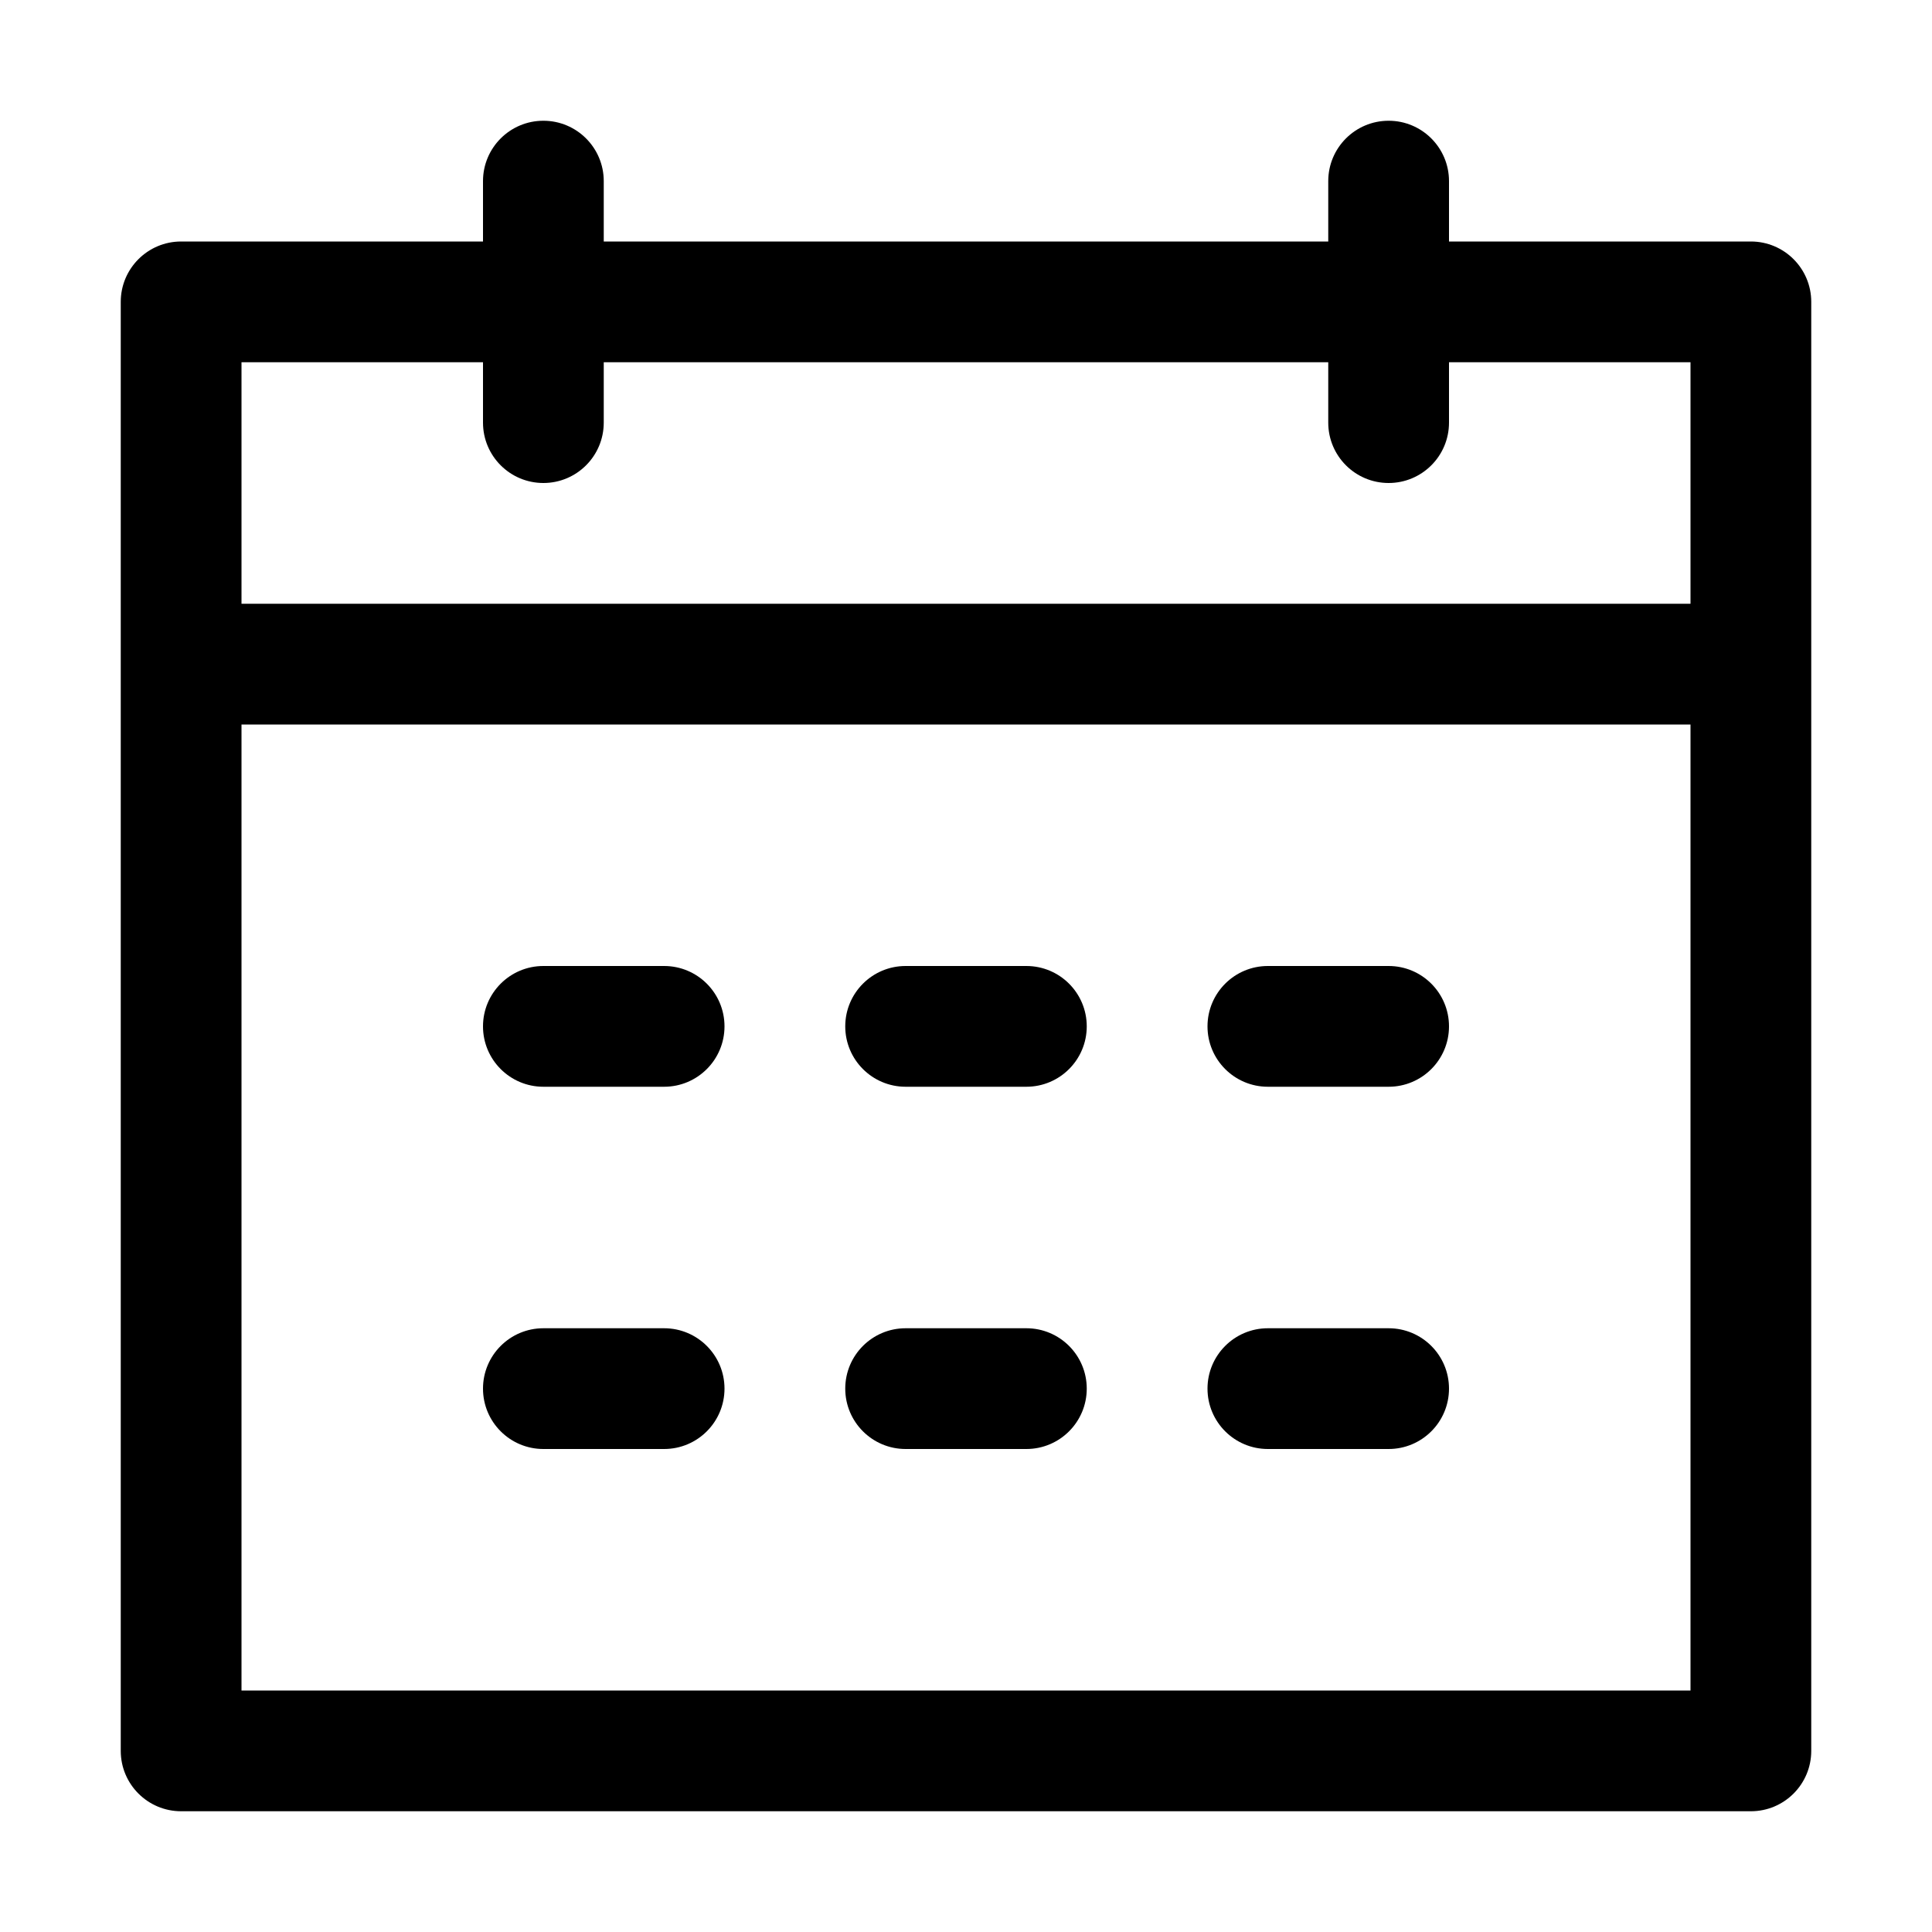
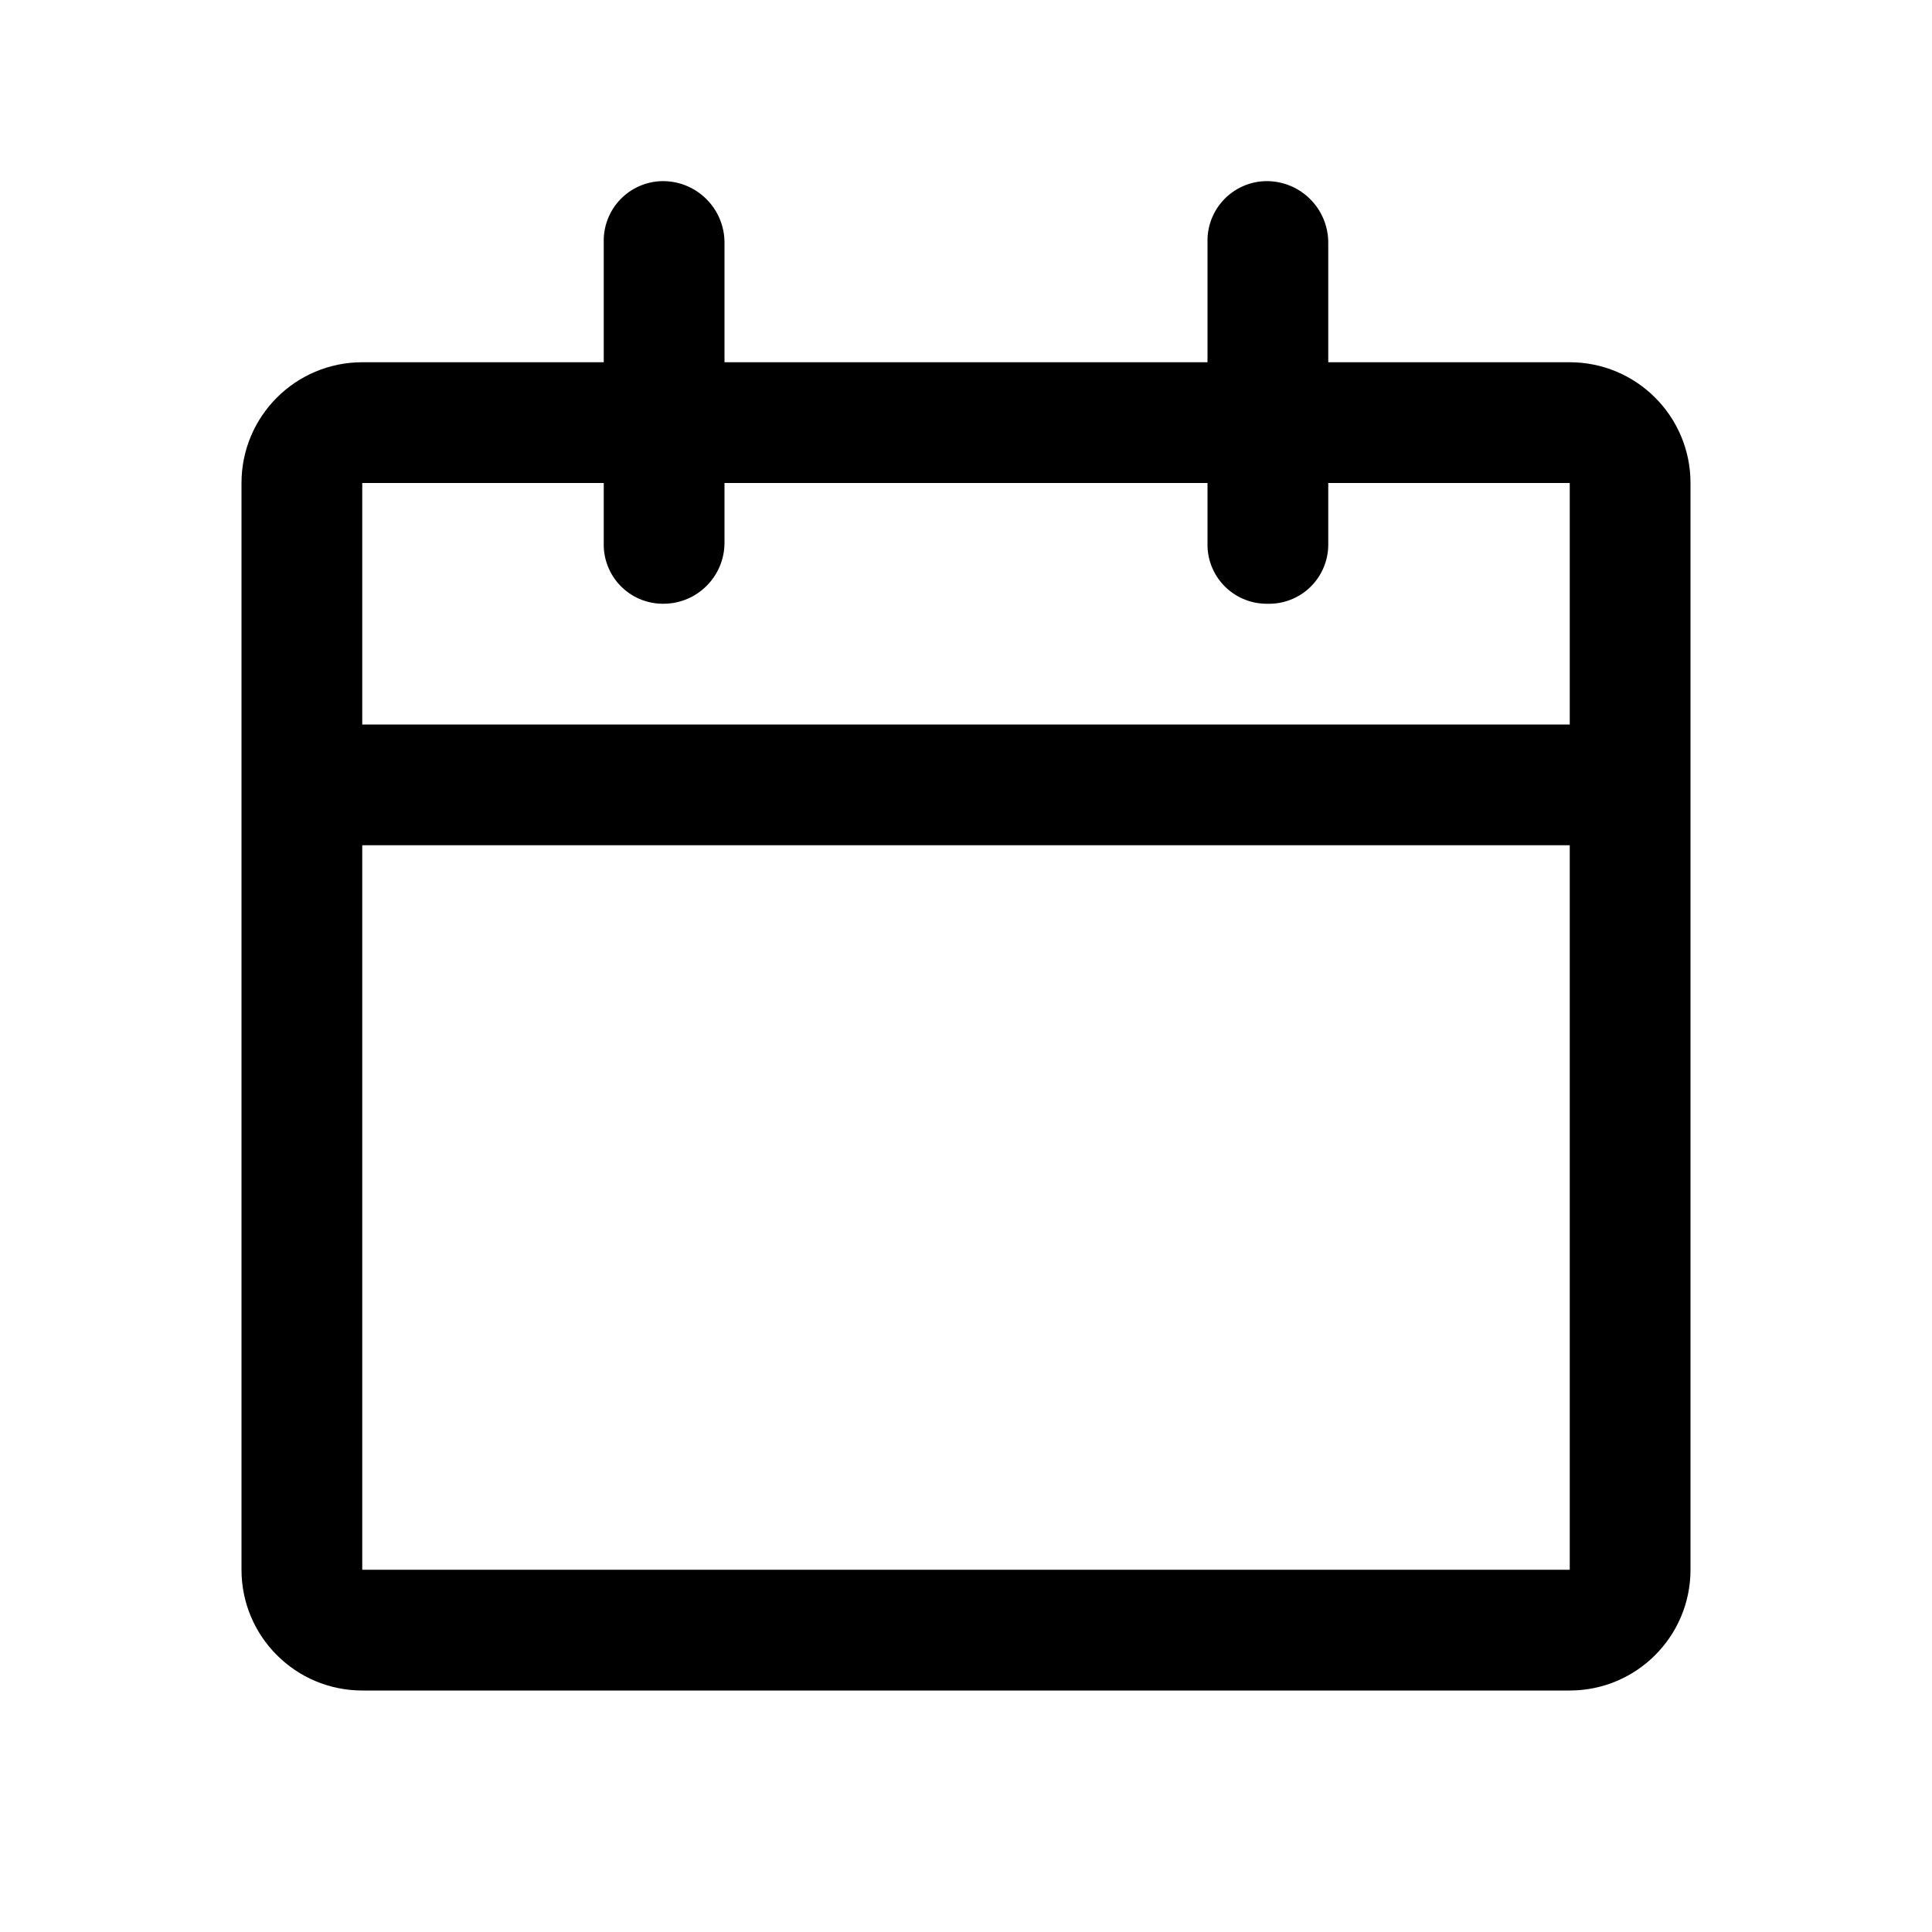
- <svg xmlns="http://www.w3.org/2000/svg" viewBox="0 0 1024 1024">
-   <path fill="currentColor" d="M128 384v512h768V192H768v32a32 32 0 1 1-64 0v-32H320v32a32 32 0 0 1-64 0v-32H128v128h768v64zm192-256h384V96a32 32 0 1 1 64 0v32h160a32 32 0 0 1 32 32v768a32 32 0 0 1-32 32H96a32 32 0 0 1-32-32V160a32 32 0 0 1 32-32h160V96a32 32 0 0 1 64 0zm-32 384h64a32 32 0 0 1 0 64h-64a32 32 0 0 1 0-64m0 192h64a32 32 0 1 1 0 64h-64a32 32 0 1 1 0-64m192-192h64a32 32 0 0 1 0 64h-64a32 32 0 0 1 0-64m0 192h64a32 32 0 1 1 0 64h-64a32 32 0 1 1 0-64m192-192h64a32 32 0 1 1 0 64h-64a32 32 0 1 1 0-64m0 192h64a32 32 0 1 1 0 64h-64a32 32 0 1 1 0-64" />
+ <svg xmlns="http://www.w3.org/2000/svg" viewBox="0 0 16 16">
+   <path fill="currentColor" d="M10 3H6v-.994a.51.51 0 0 0-.504-.506h-.011A.493.493 0 0 0 5 2.006V3H3a1 1 0 0 0-1 1v9a1 1 0 0 0 1 1h10a1 1 0 0 0 1-1V4a1 1 0 0 0-1-1h-2v-.994a.51.51 0 0 0-.504-.506h-.011a.493.493 0 0 0-.485.506zM5.485 5h.011A.506.506 0 0 0 6 4.496V4h4v.496a.49.49 0 0 0 .485.504h.011A.49.49 0 0 0 11 4.515V4h2v2H3V4h2v.496A.49.49 0 0 0 5.485 5M3 7h10v6H3z" />
</svg>
